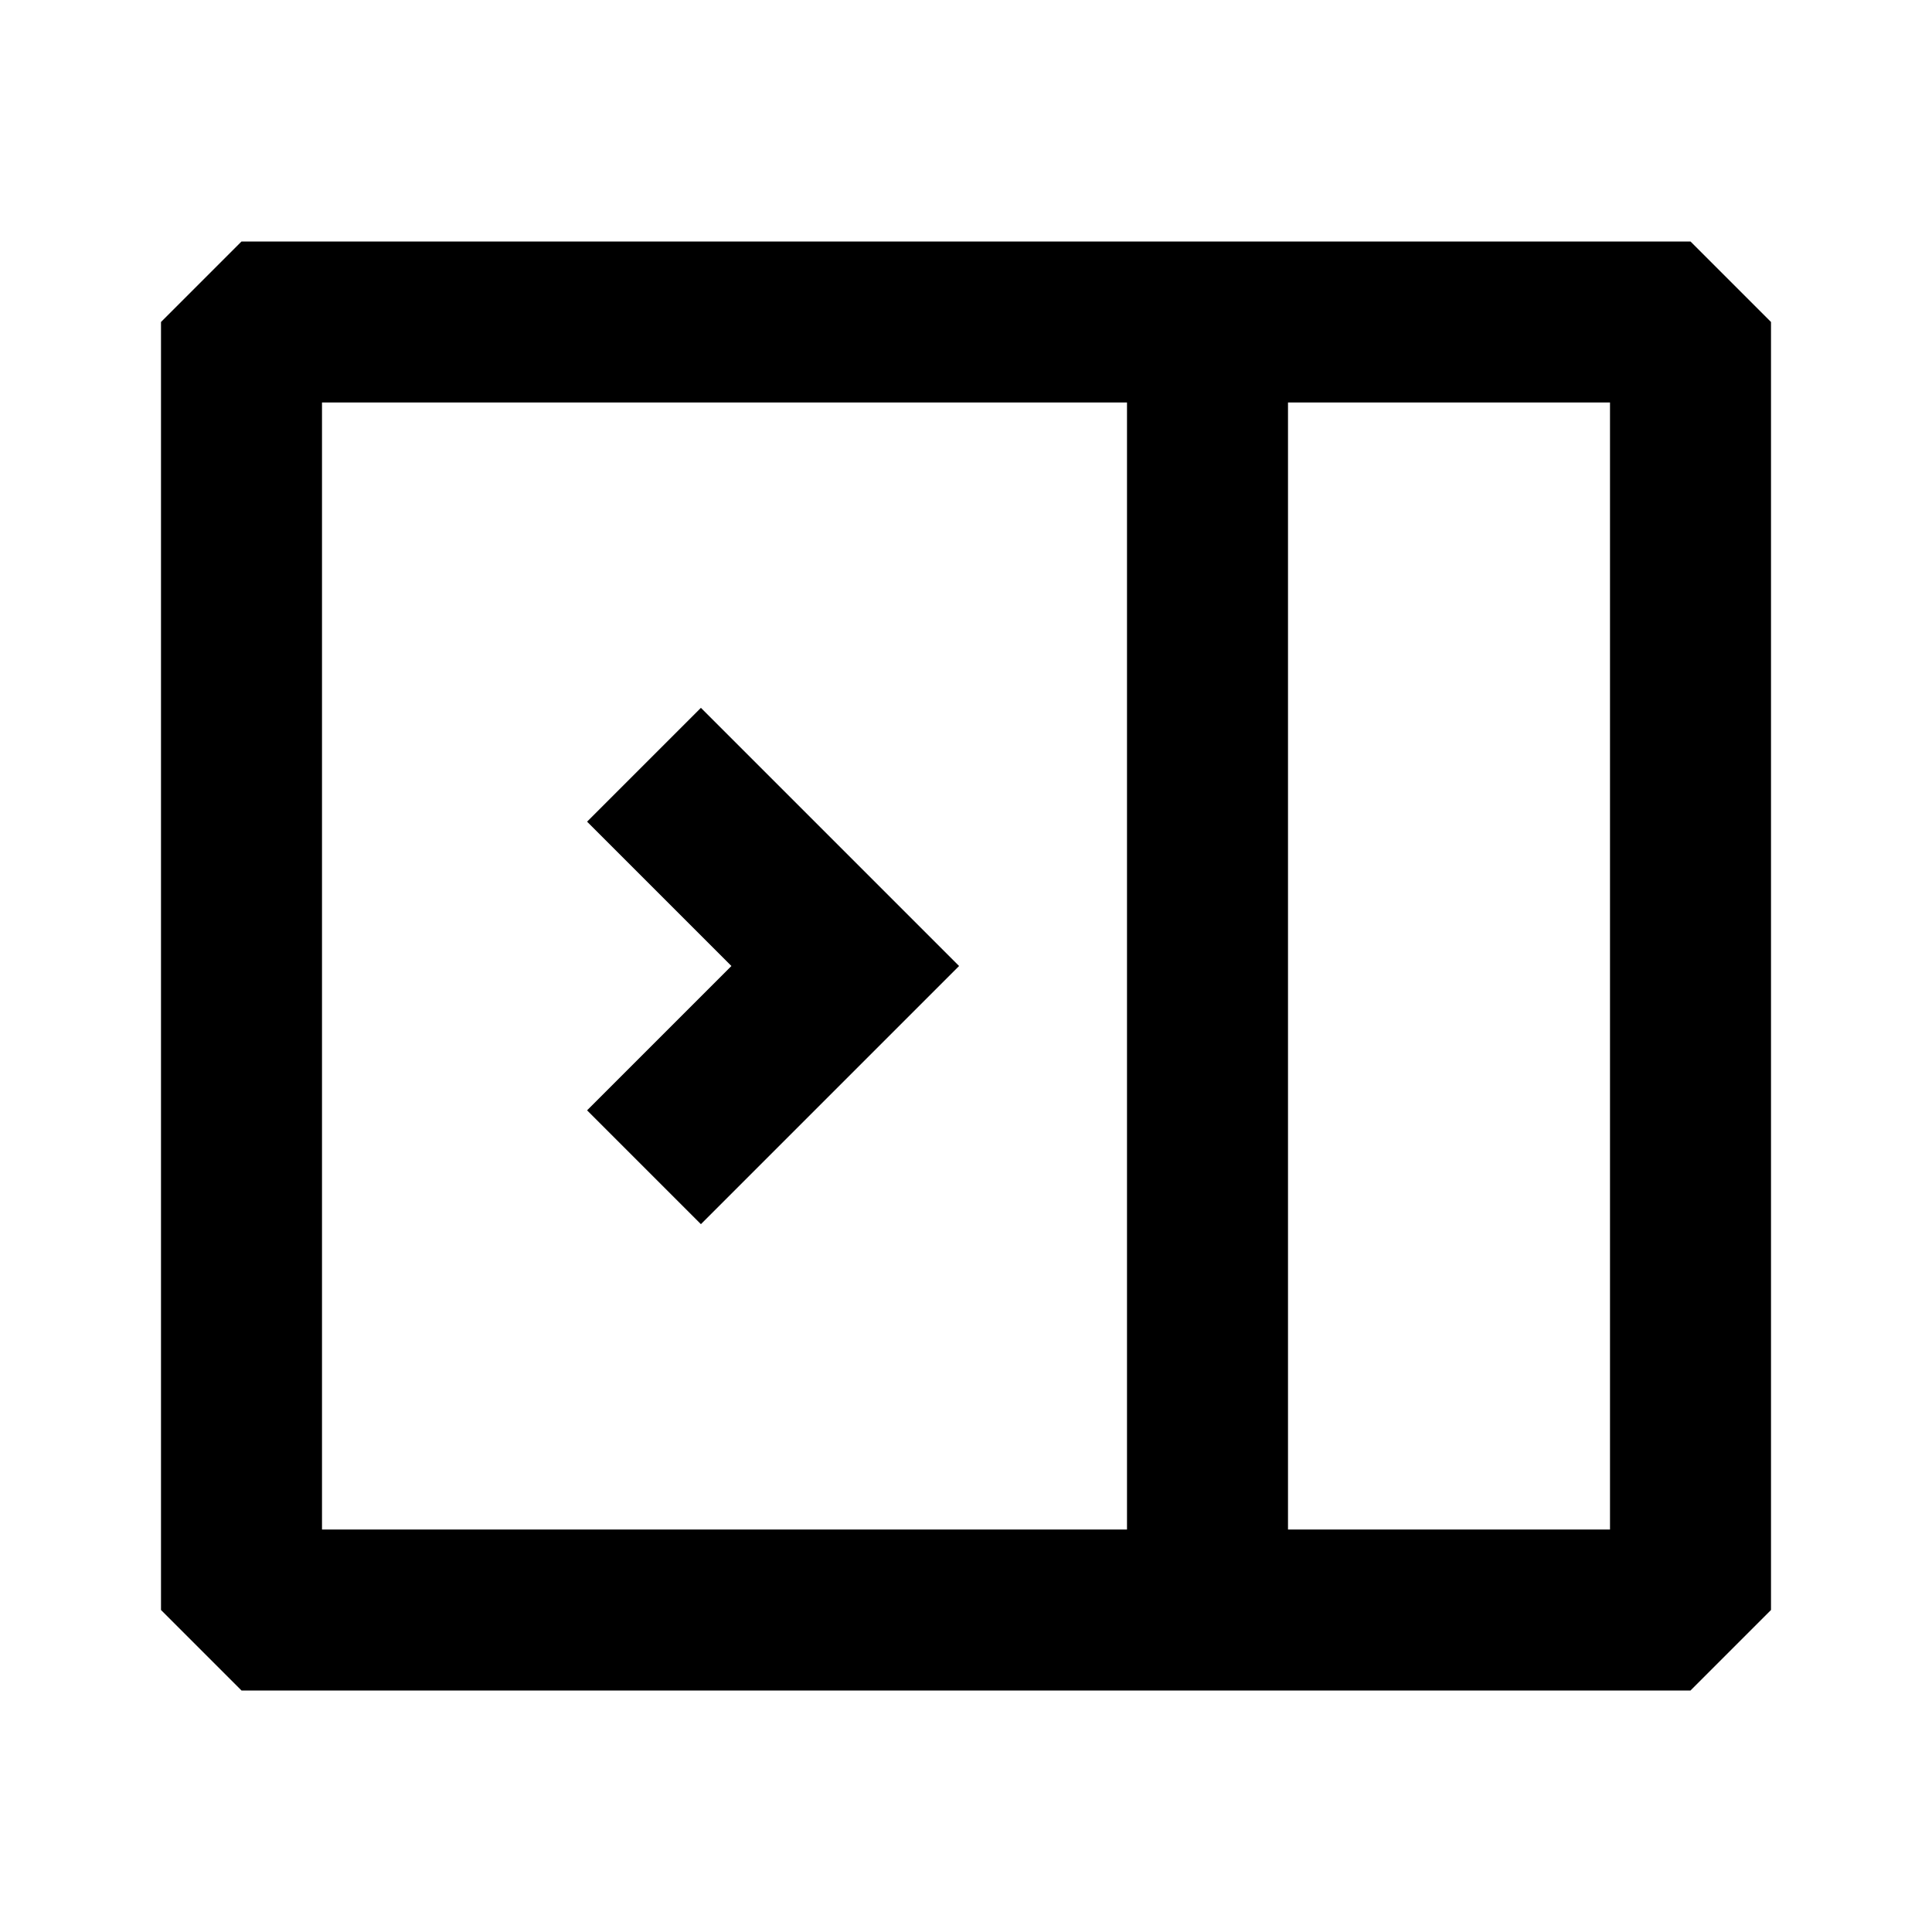
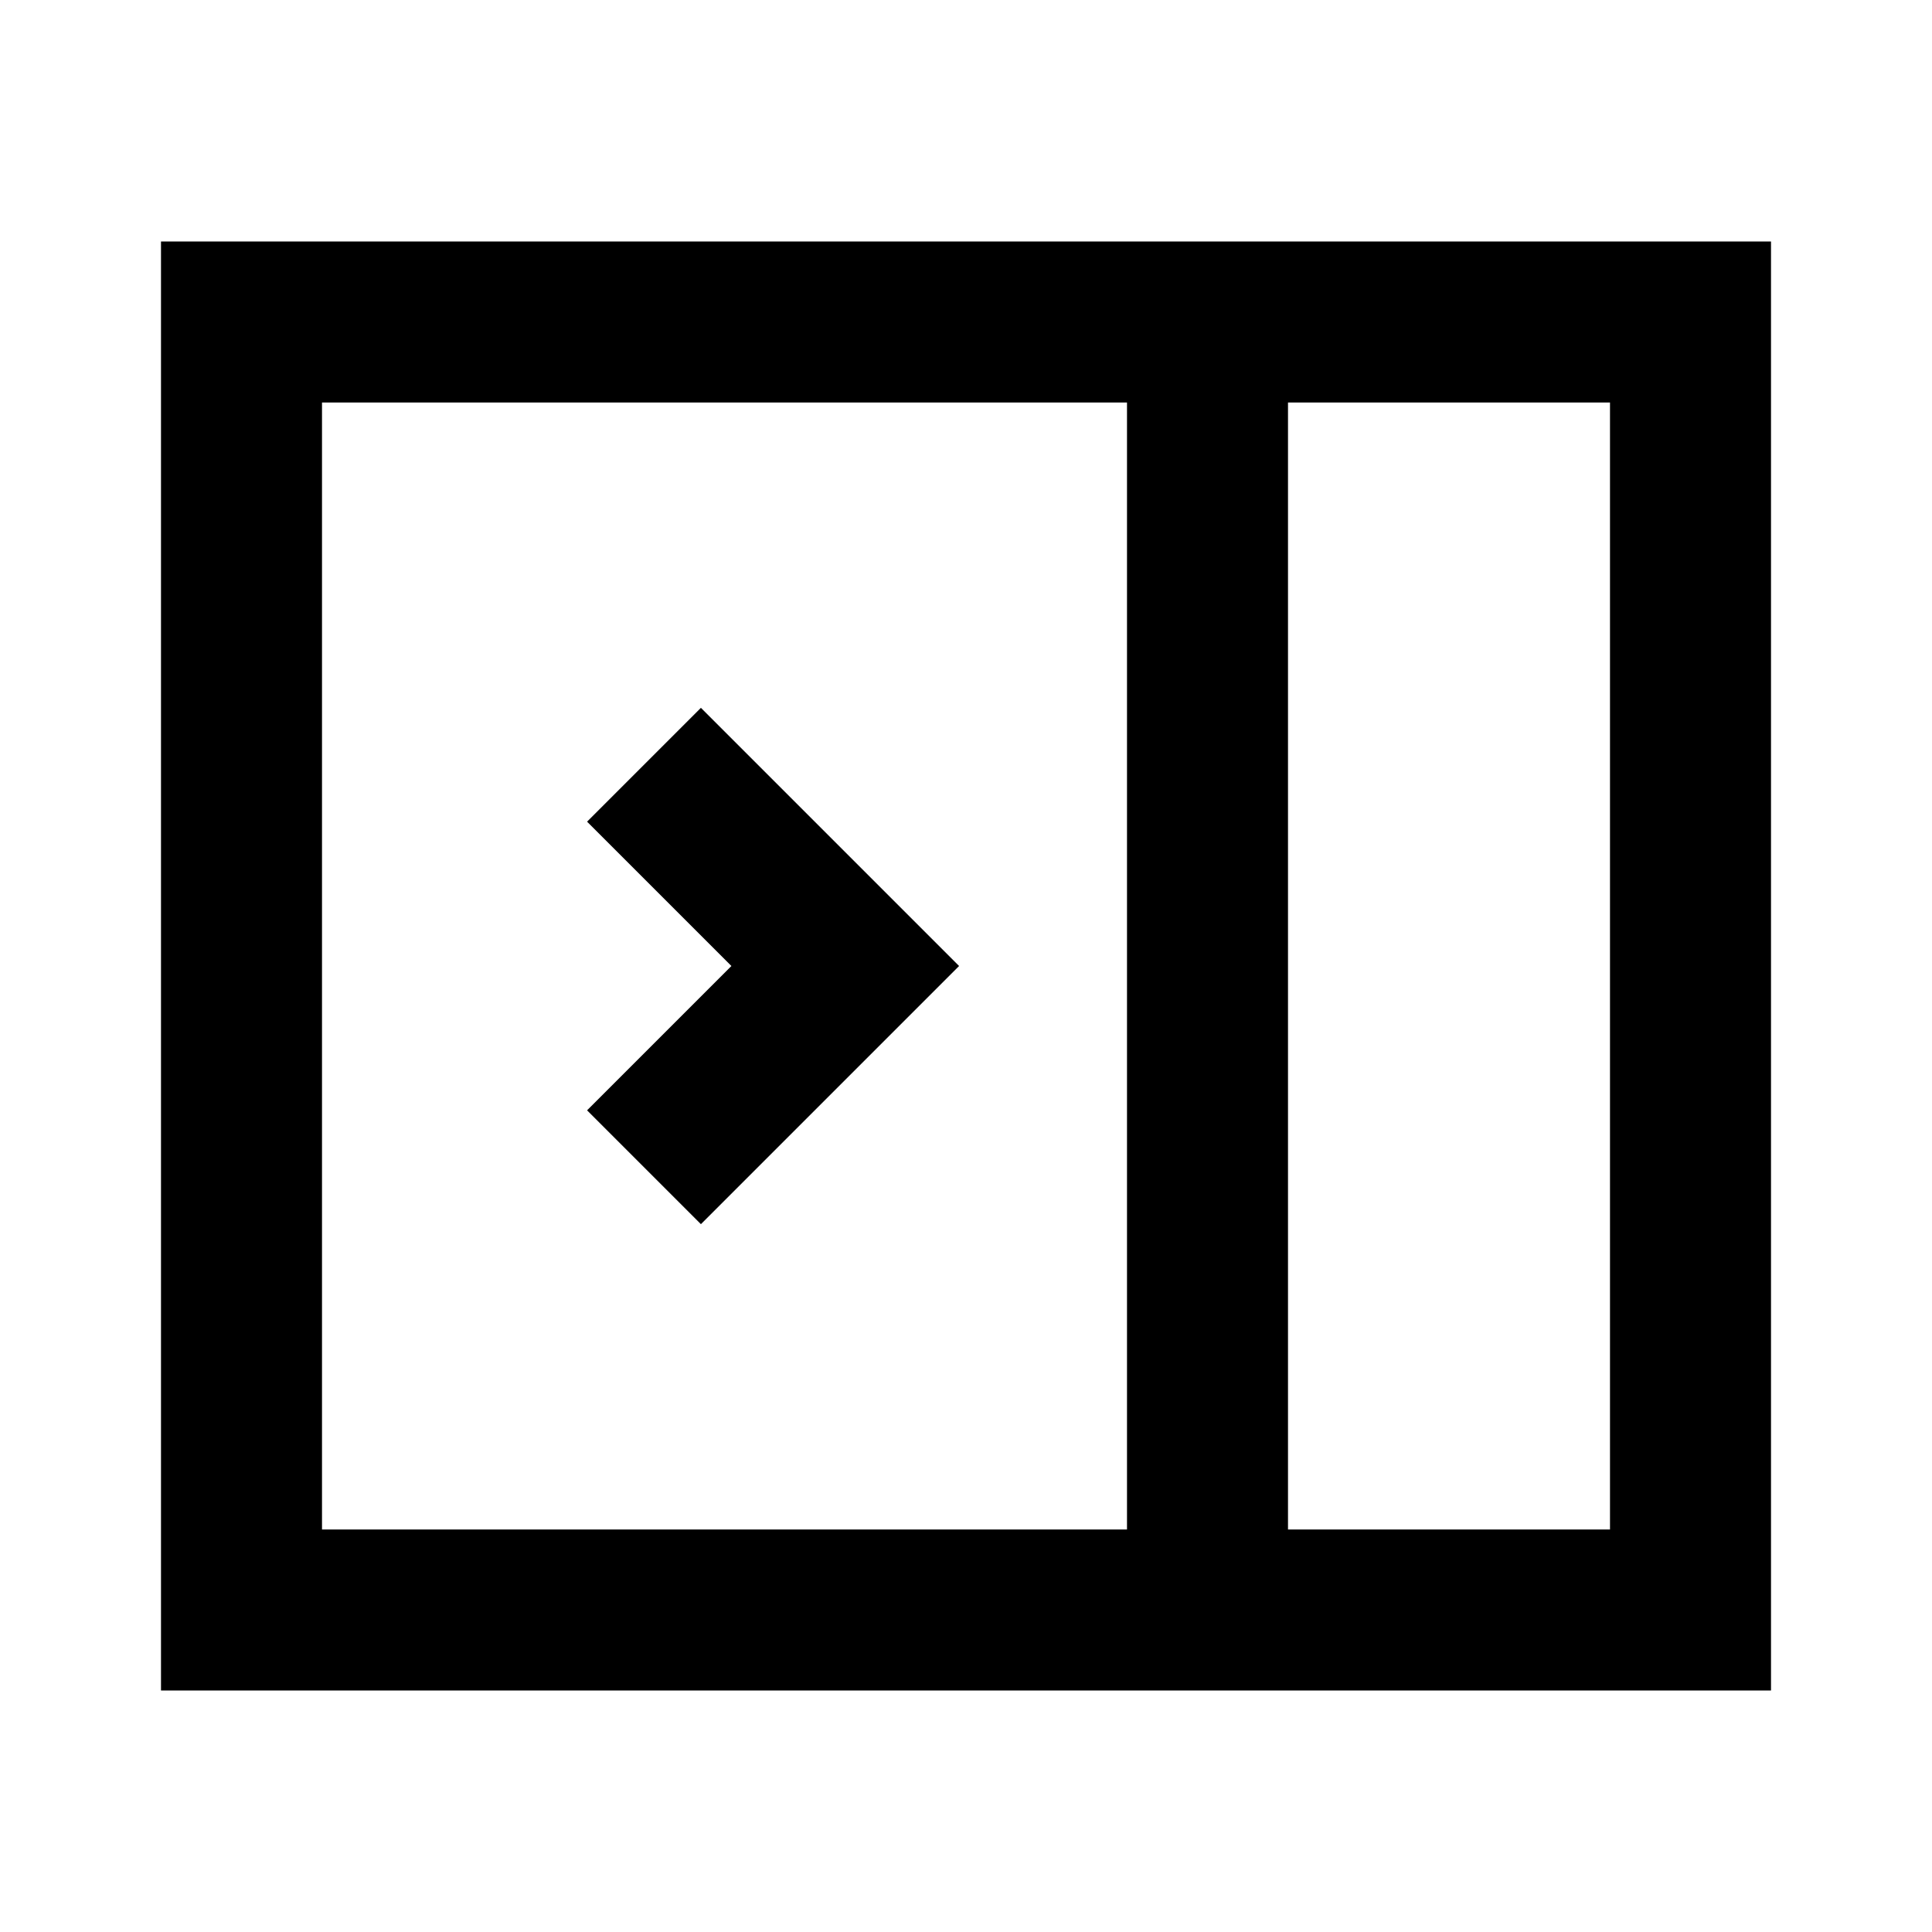
<svg xmlns="http://www.w3.org/2000/svg" width="24" height="24" fill="none">
-   <path fill="currentColor" d="M7.293 10.207 9.086 12l-1.793 1.793 1.414 1.414L11.914 12 8.707 8.793z" />
-   <path fill="currentColor" fill-rule="evenodd" d="m2 4 1-1h18l1 1v16l-1 1H3l-1-1zm2 1v14h10V5zm16 14h-4V5h4z" clip-rule="evenodd" />
+   <path stroke="currentColor" stroke-width="2" d="M3 4h18v16H3z" />
+   <path stroke="currentColor" stroke-width="2" d="m8 9.5 2.5 2.5L8 14.5M15 4v16" />
</svg>
